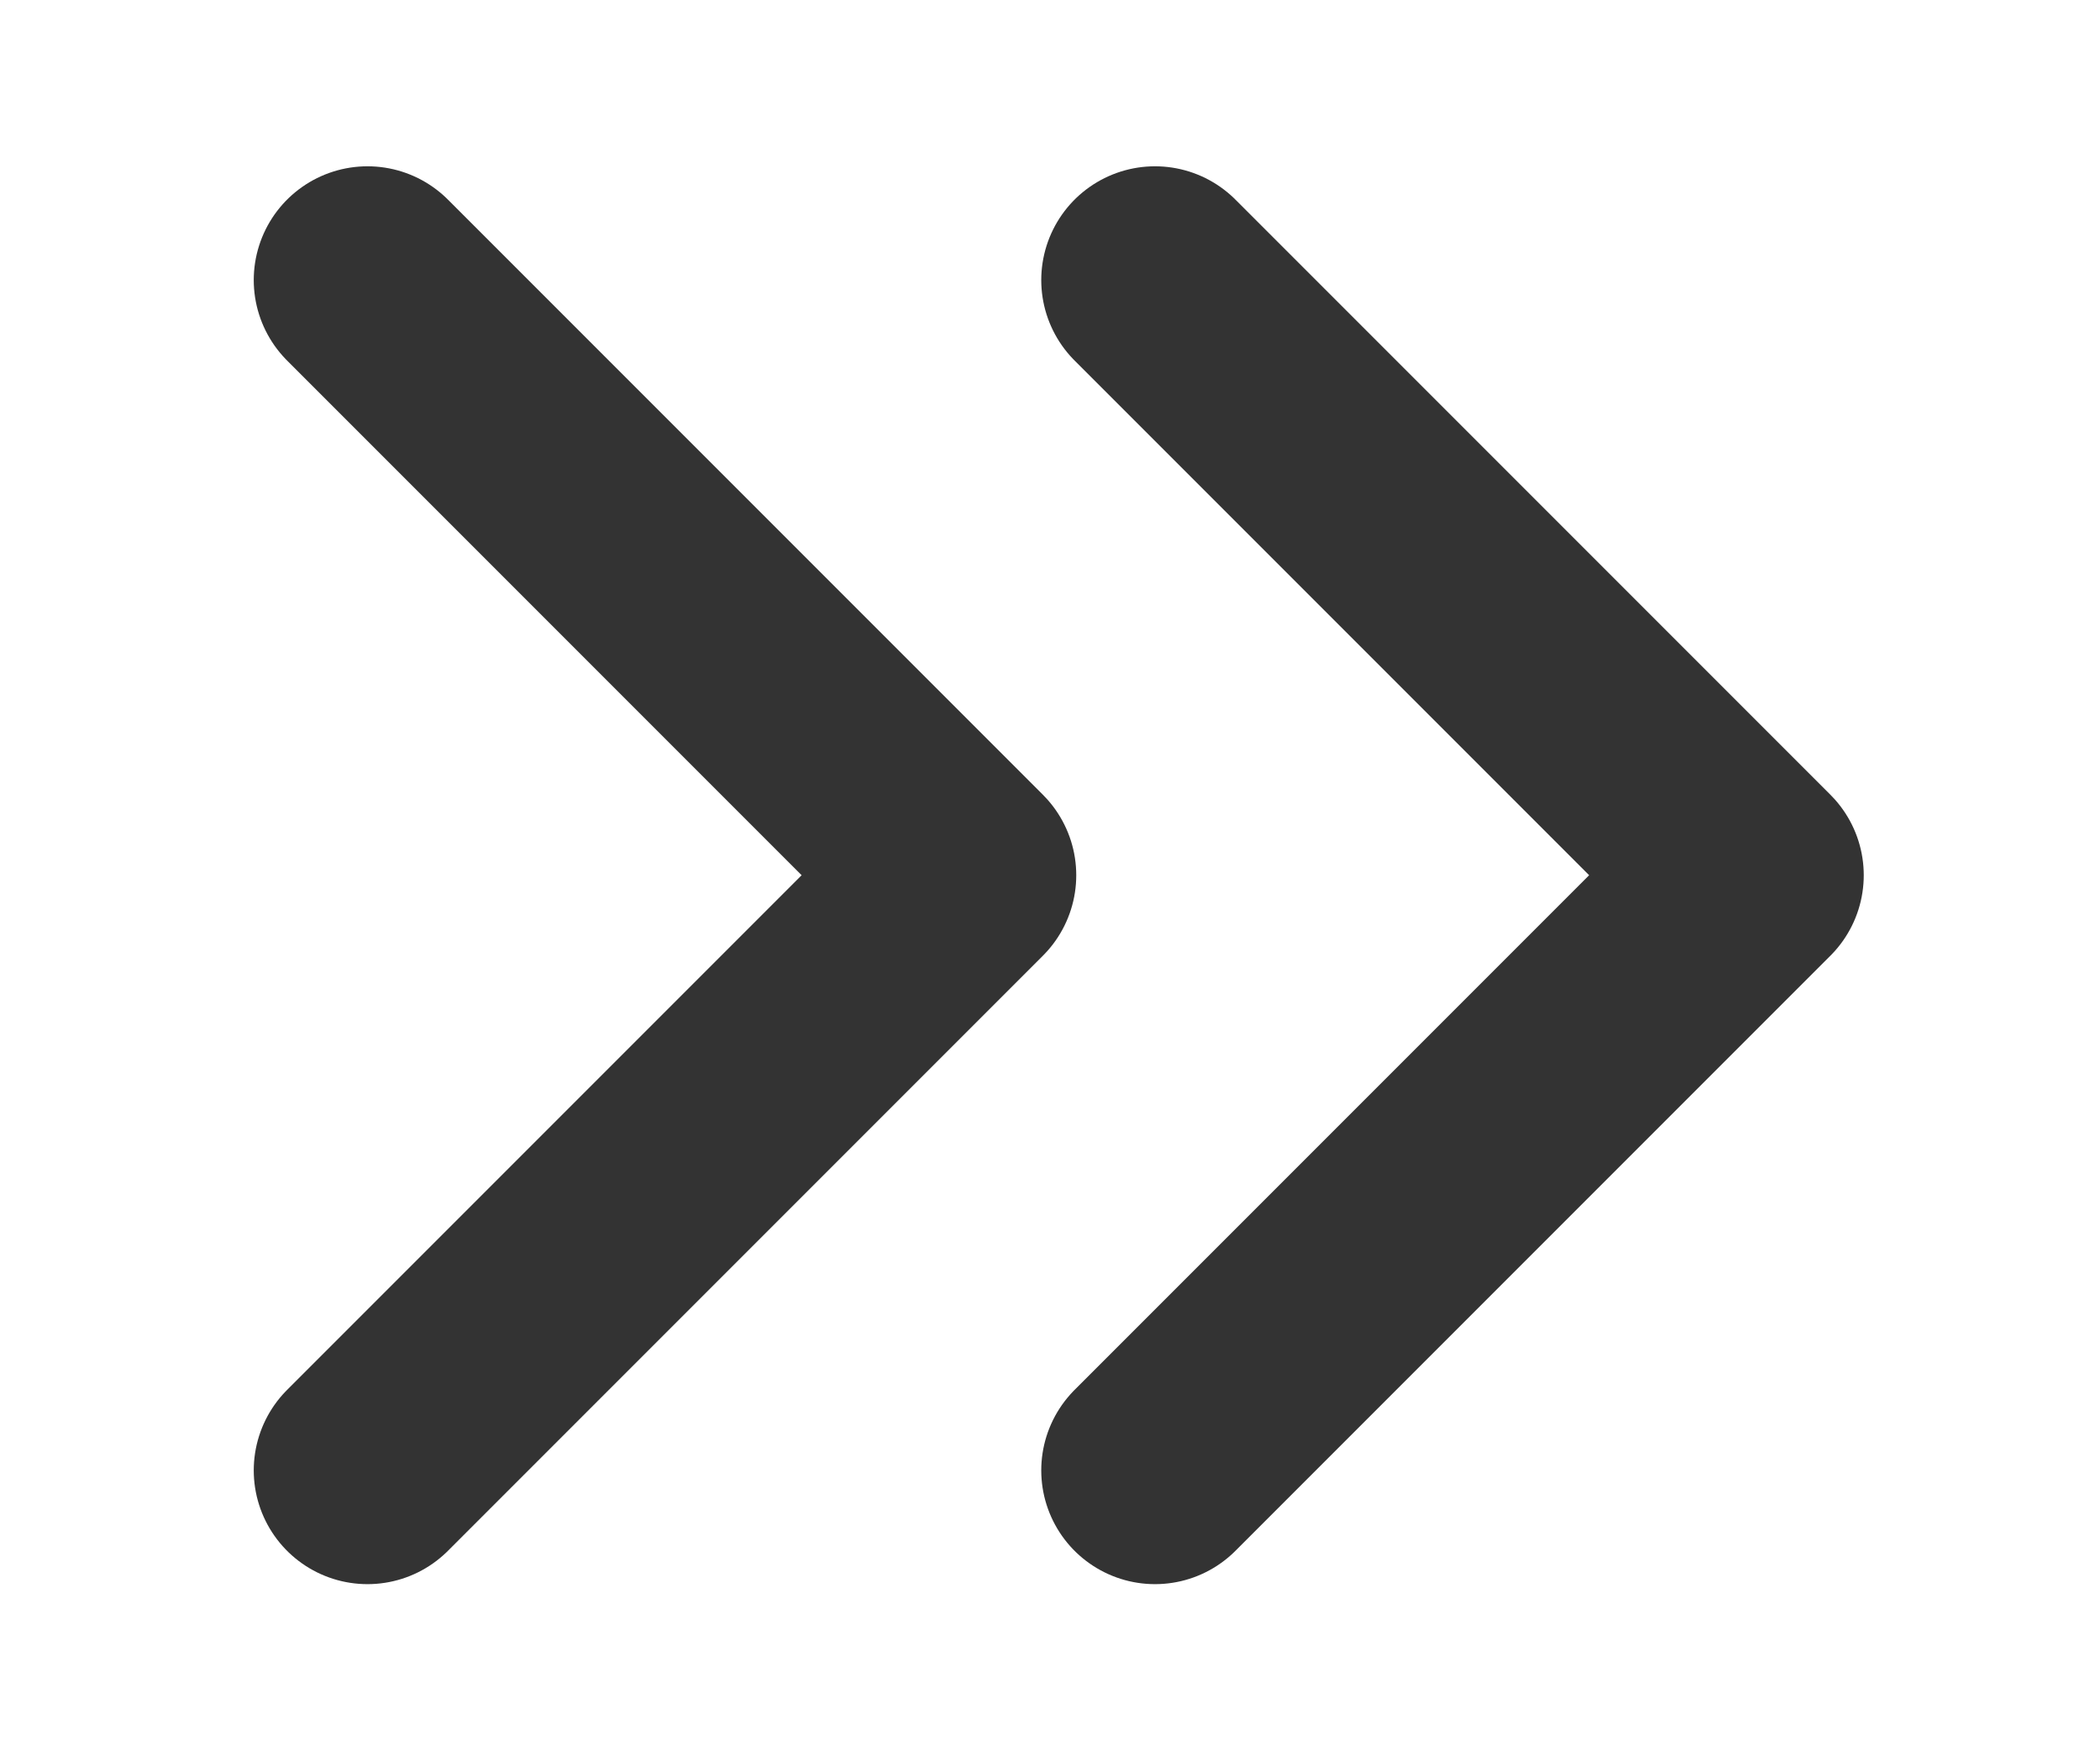
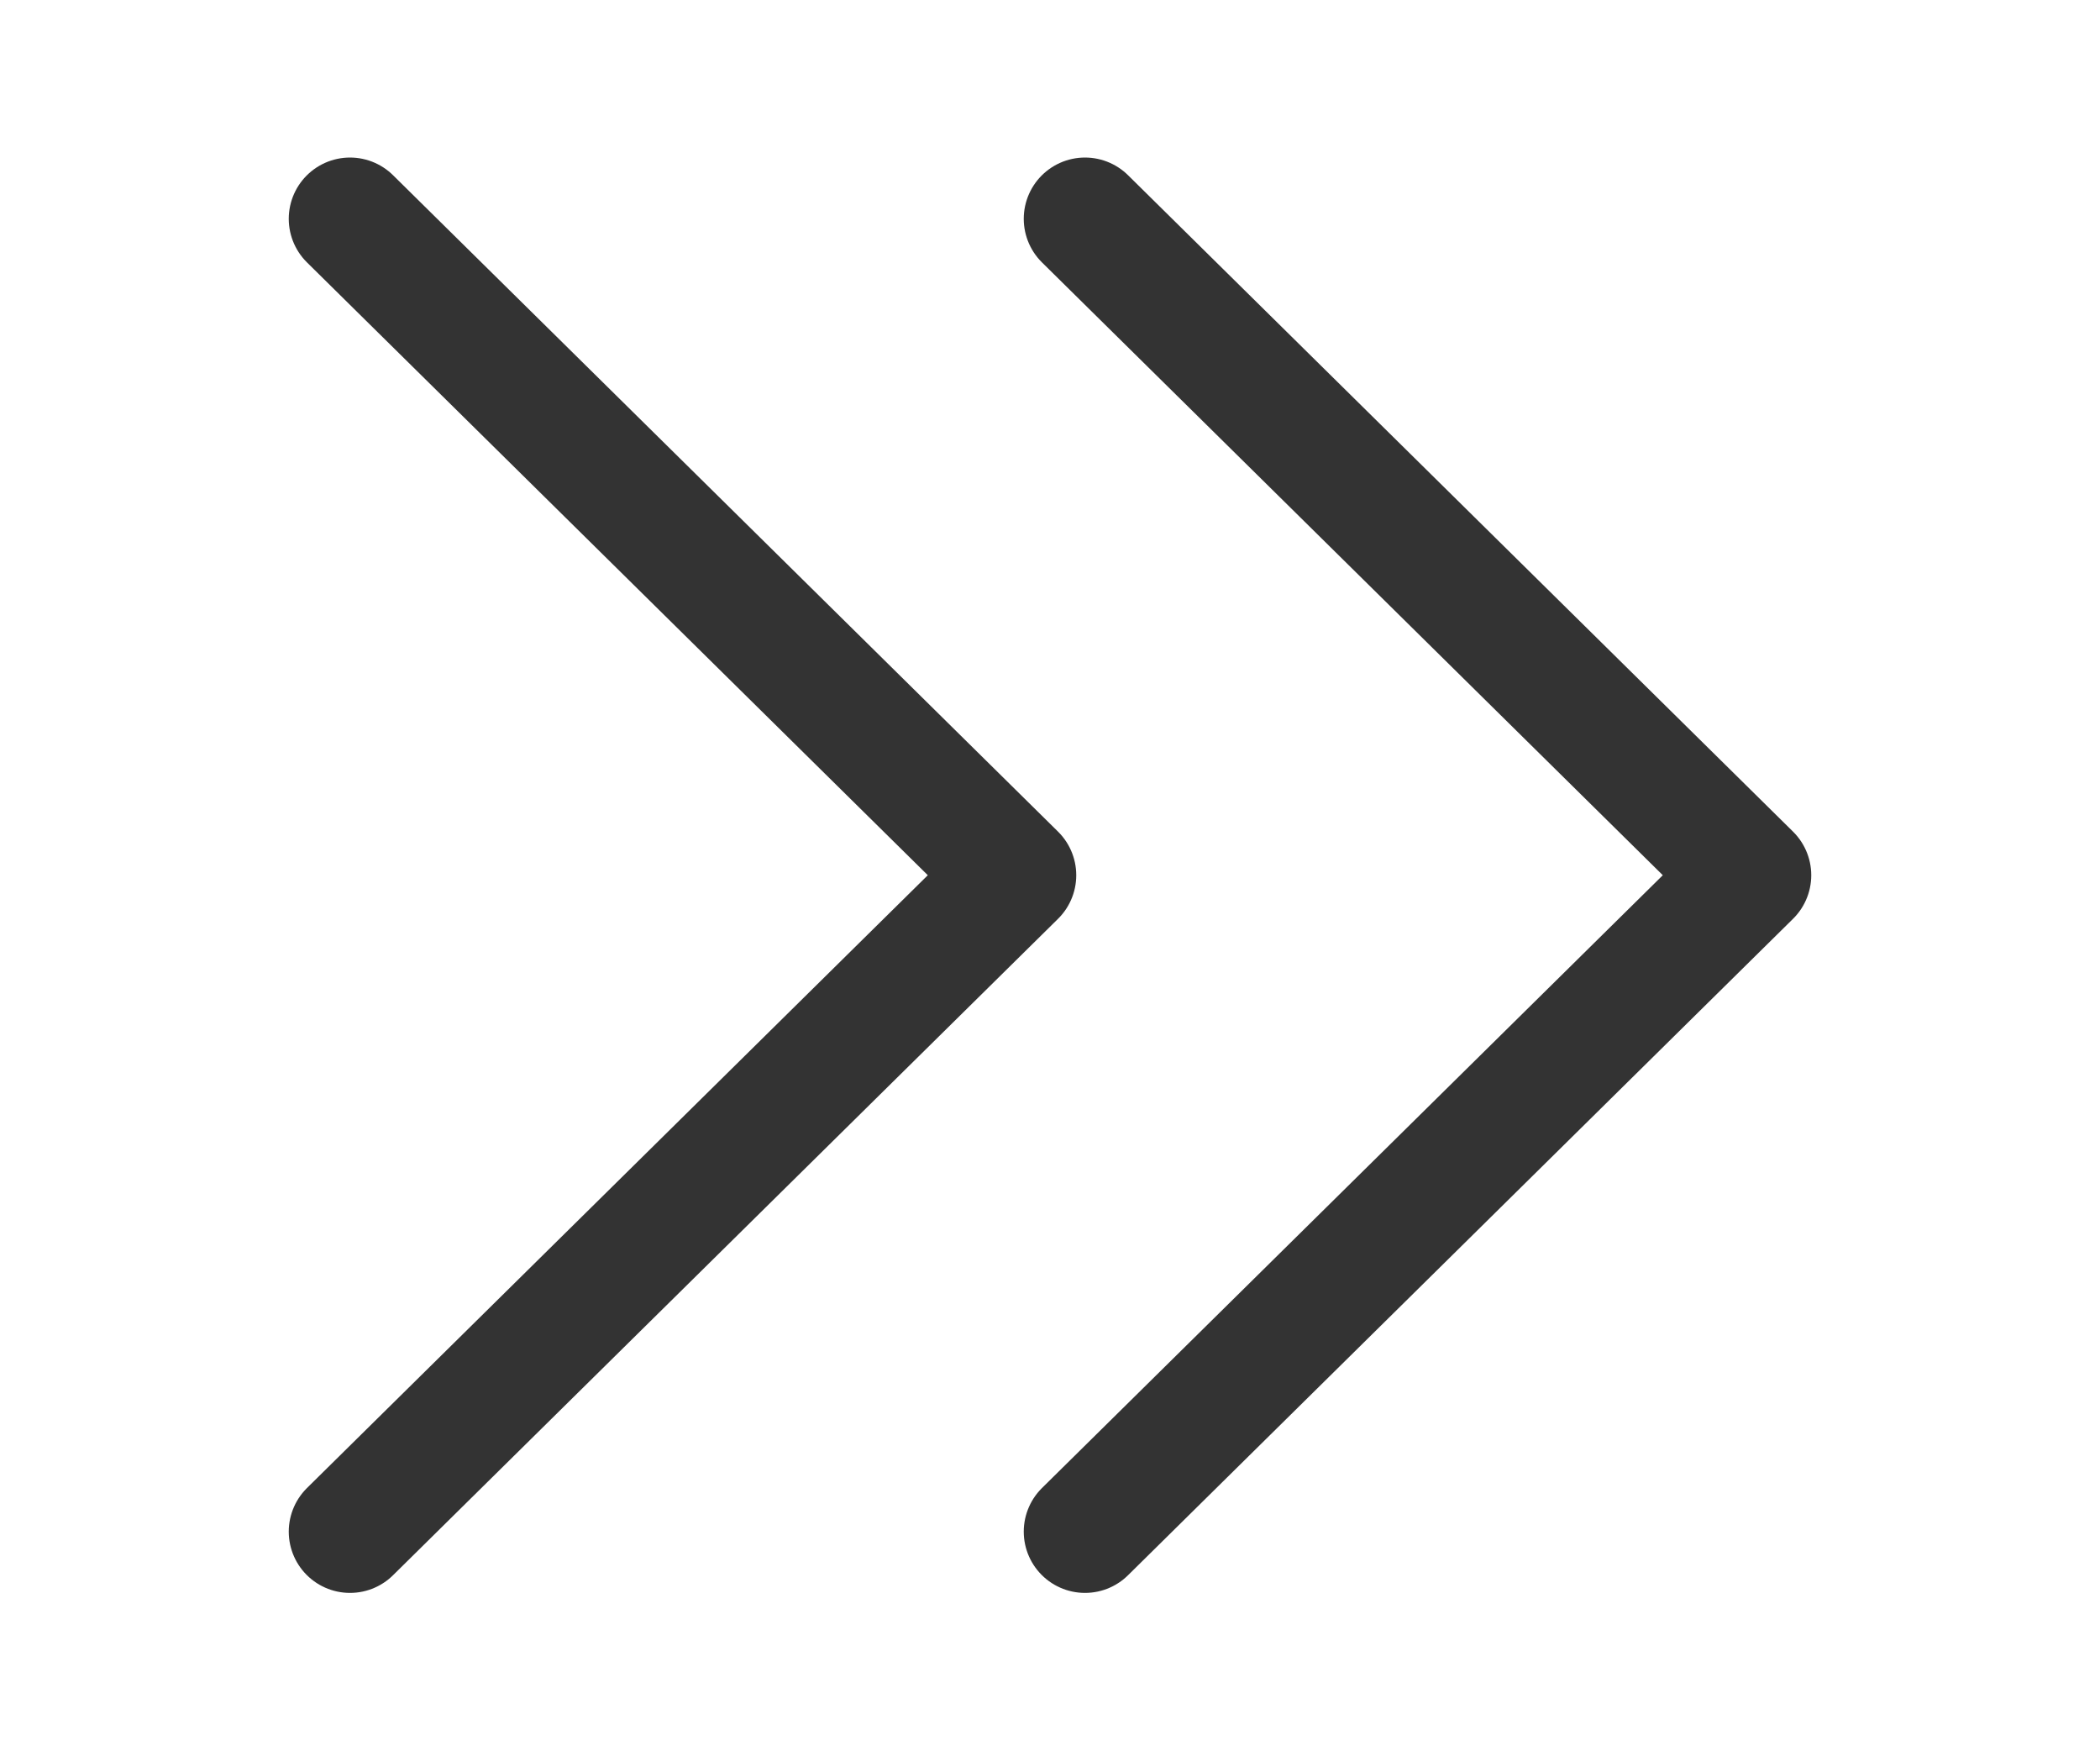
<svg xmlns="http://www.w3.org/2000/svg" width="24" height="20" viewBox="0 0 24 20" fill="none">
-   <path d="M4.2 3.2 11 10l-6.8 6.8M13.2 3.2 20 10l-6.8 6.8" stroke="#333" stroke-width="2.6" stroke-linecap="round" stroke-linejoin="round" />
+   <path d="M4 2.5 11.6 10l-7.6 7.5M12.4 2.5 20 10l-7.6 7.5" stroke="#333" stroke-width="1.4" stroke-linecap="round" stroke-linejoin="round" />
</svg>
